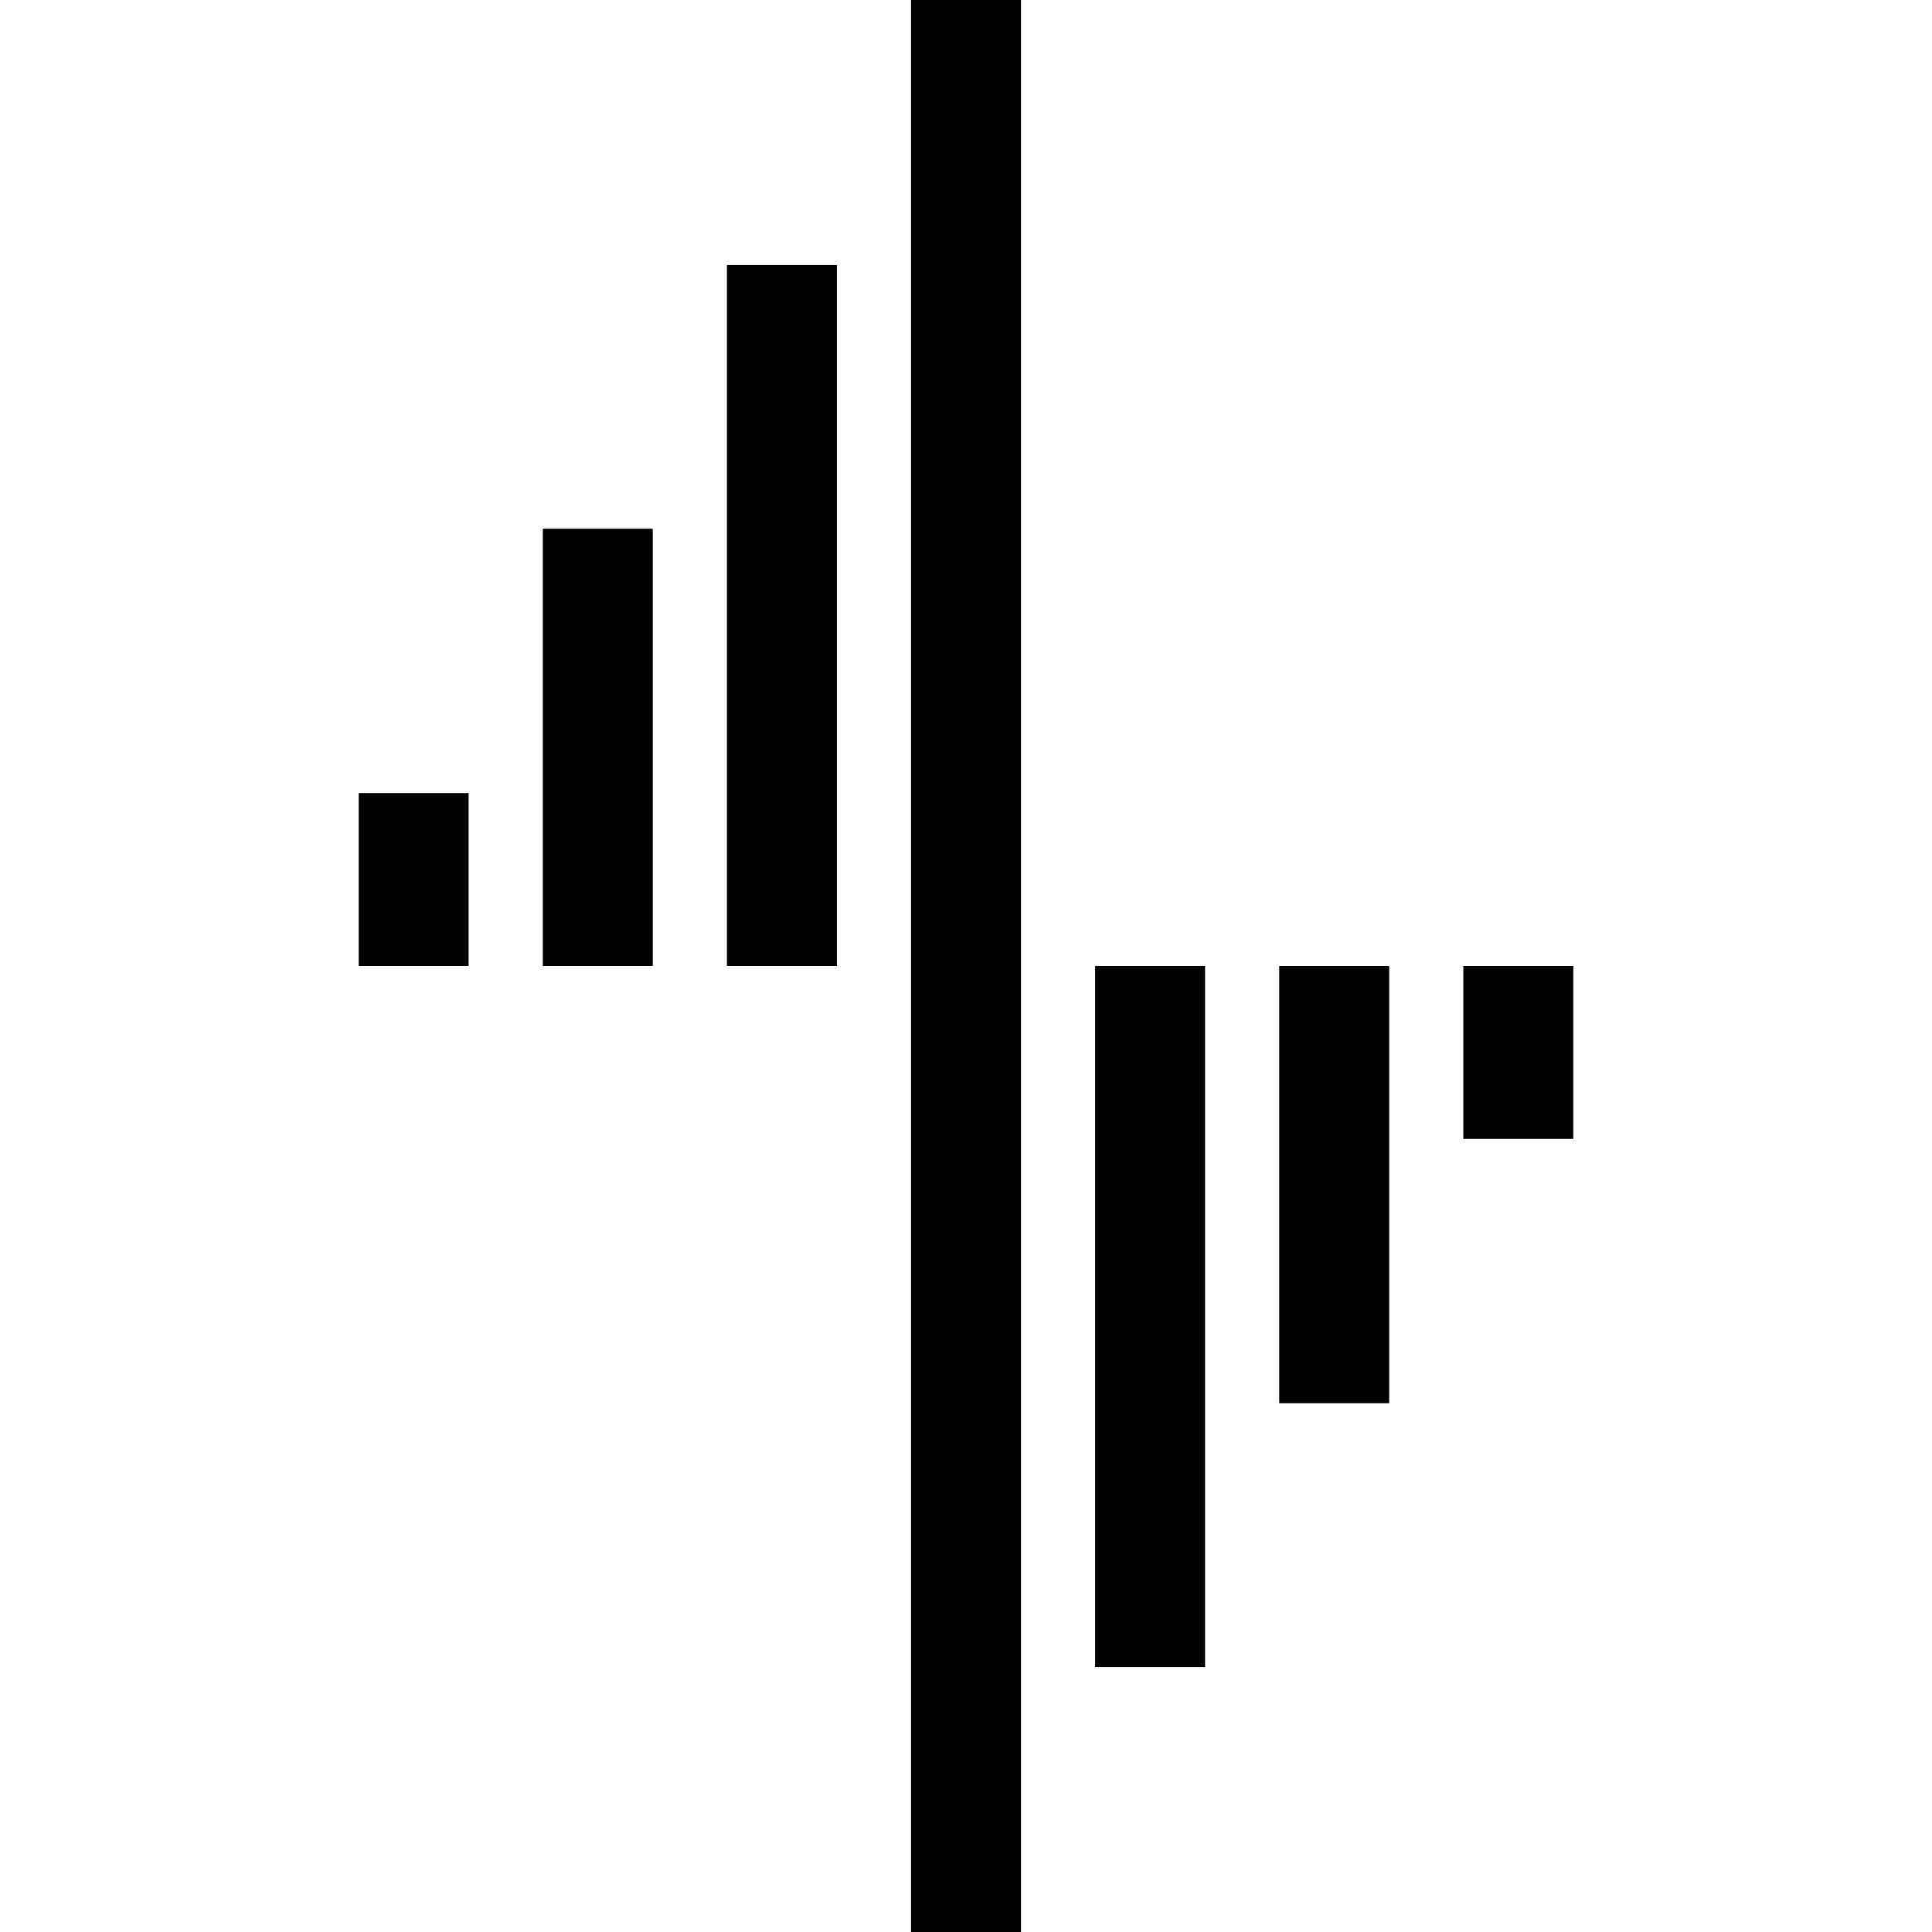
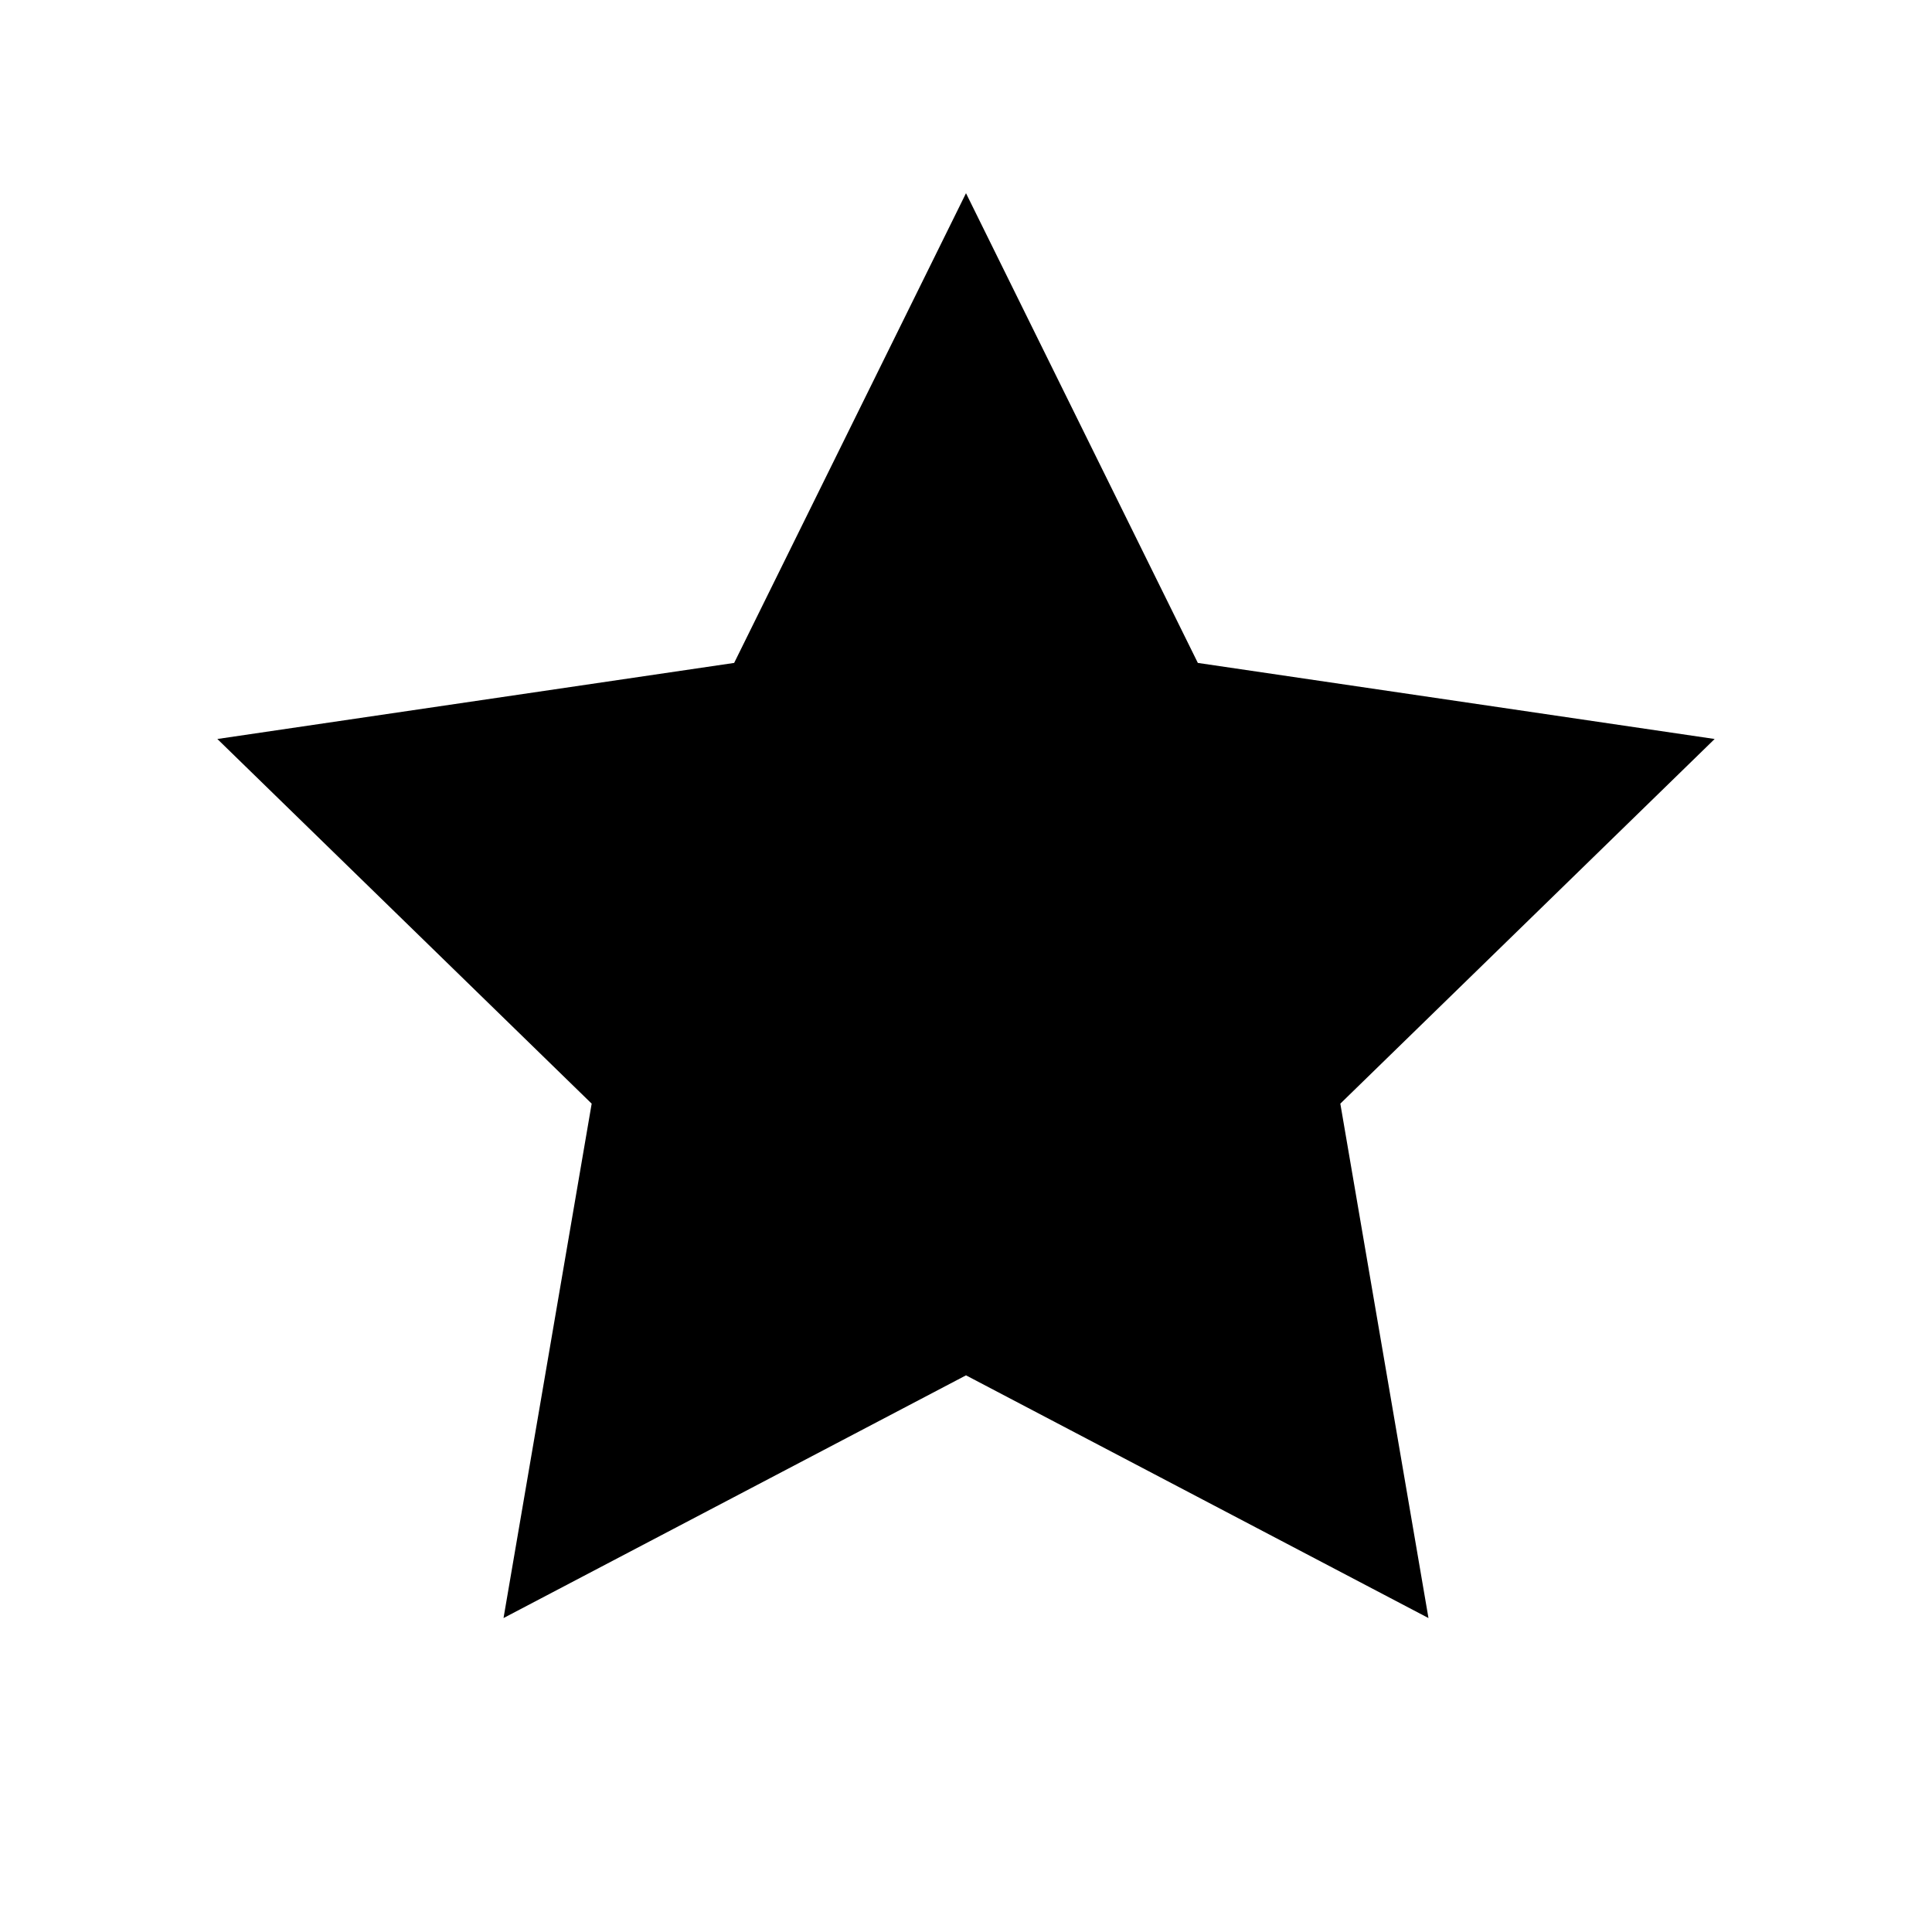
- <svg xmlns="http://www.w3.org/2000/svg" width="16" height="16" viewBox="0 0 183.47 291.84" fill="none">
-   <path fill="black" fill-rule="evenodd" clip-rule="evenodd" d="M83.43 0h16.61v291.84H83.43V0Z" />
-   <rect fill="black" x="55.62" y="40.03" width="16.61" height="105.89" />
-   <rect fill="black" y="119.8" width="16.6" height="26.12" />
-   <rect fill="black" x="111.24" y="145.92" width="16.61" height="105.89" />
-   <rect fill="black" x="166.86" y="145.92" width="16.61" height="26.12" />
-   <rect fill="black" x="139.05" y="145.92" width="16.61" height="66.05" />
-   <rect fill="black" x="27.81" y="79.87" width="16.61" height="66.05" />
+ <svg xmlns="http://www.w3.org/2000/svg" width="16" height="16" viewBox="0 0 16 16" fill="none">
+   <path d="M8 1.6L9.92 5.49L14.2 6.12L11.1 9.14L11.83 13.4L8 11.39L4.17 13.4L4.9 9.14L1.8 6.12L6.08 5.49L8 1.6Z" fill="black" />
</svg>
